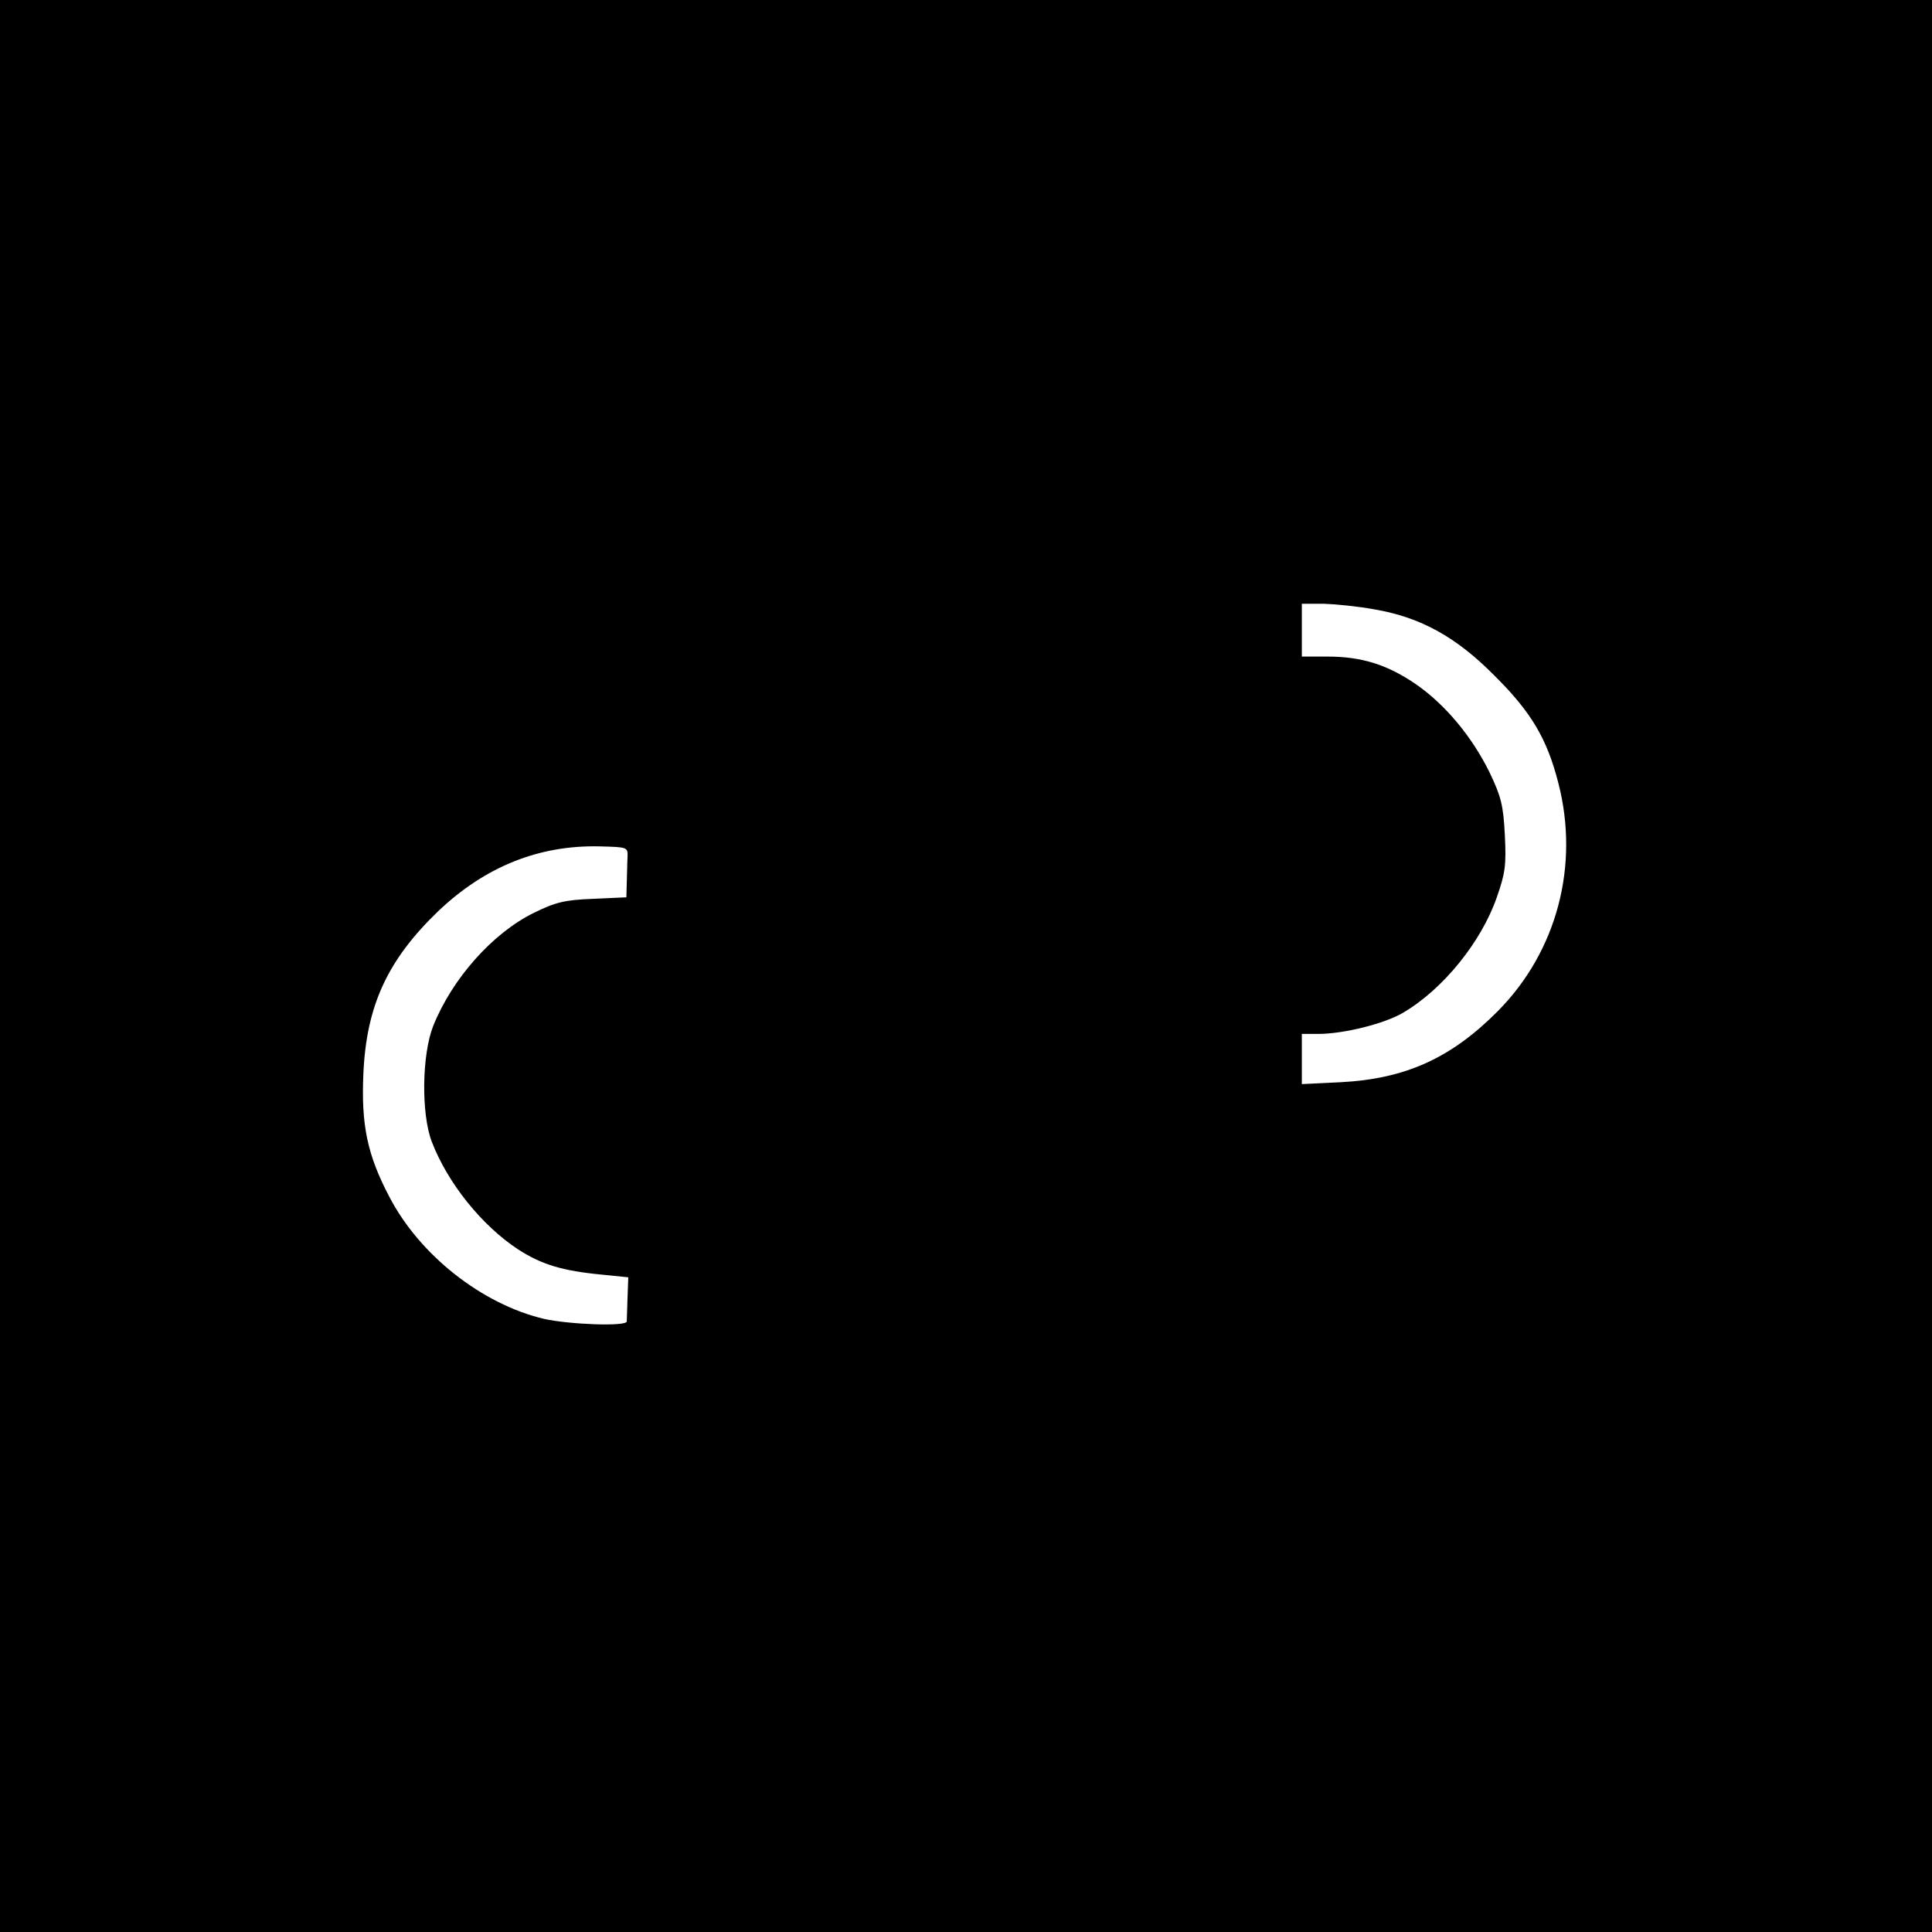
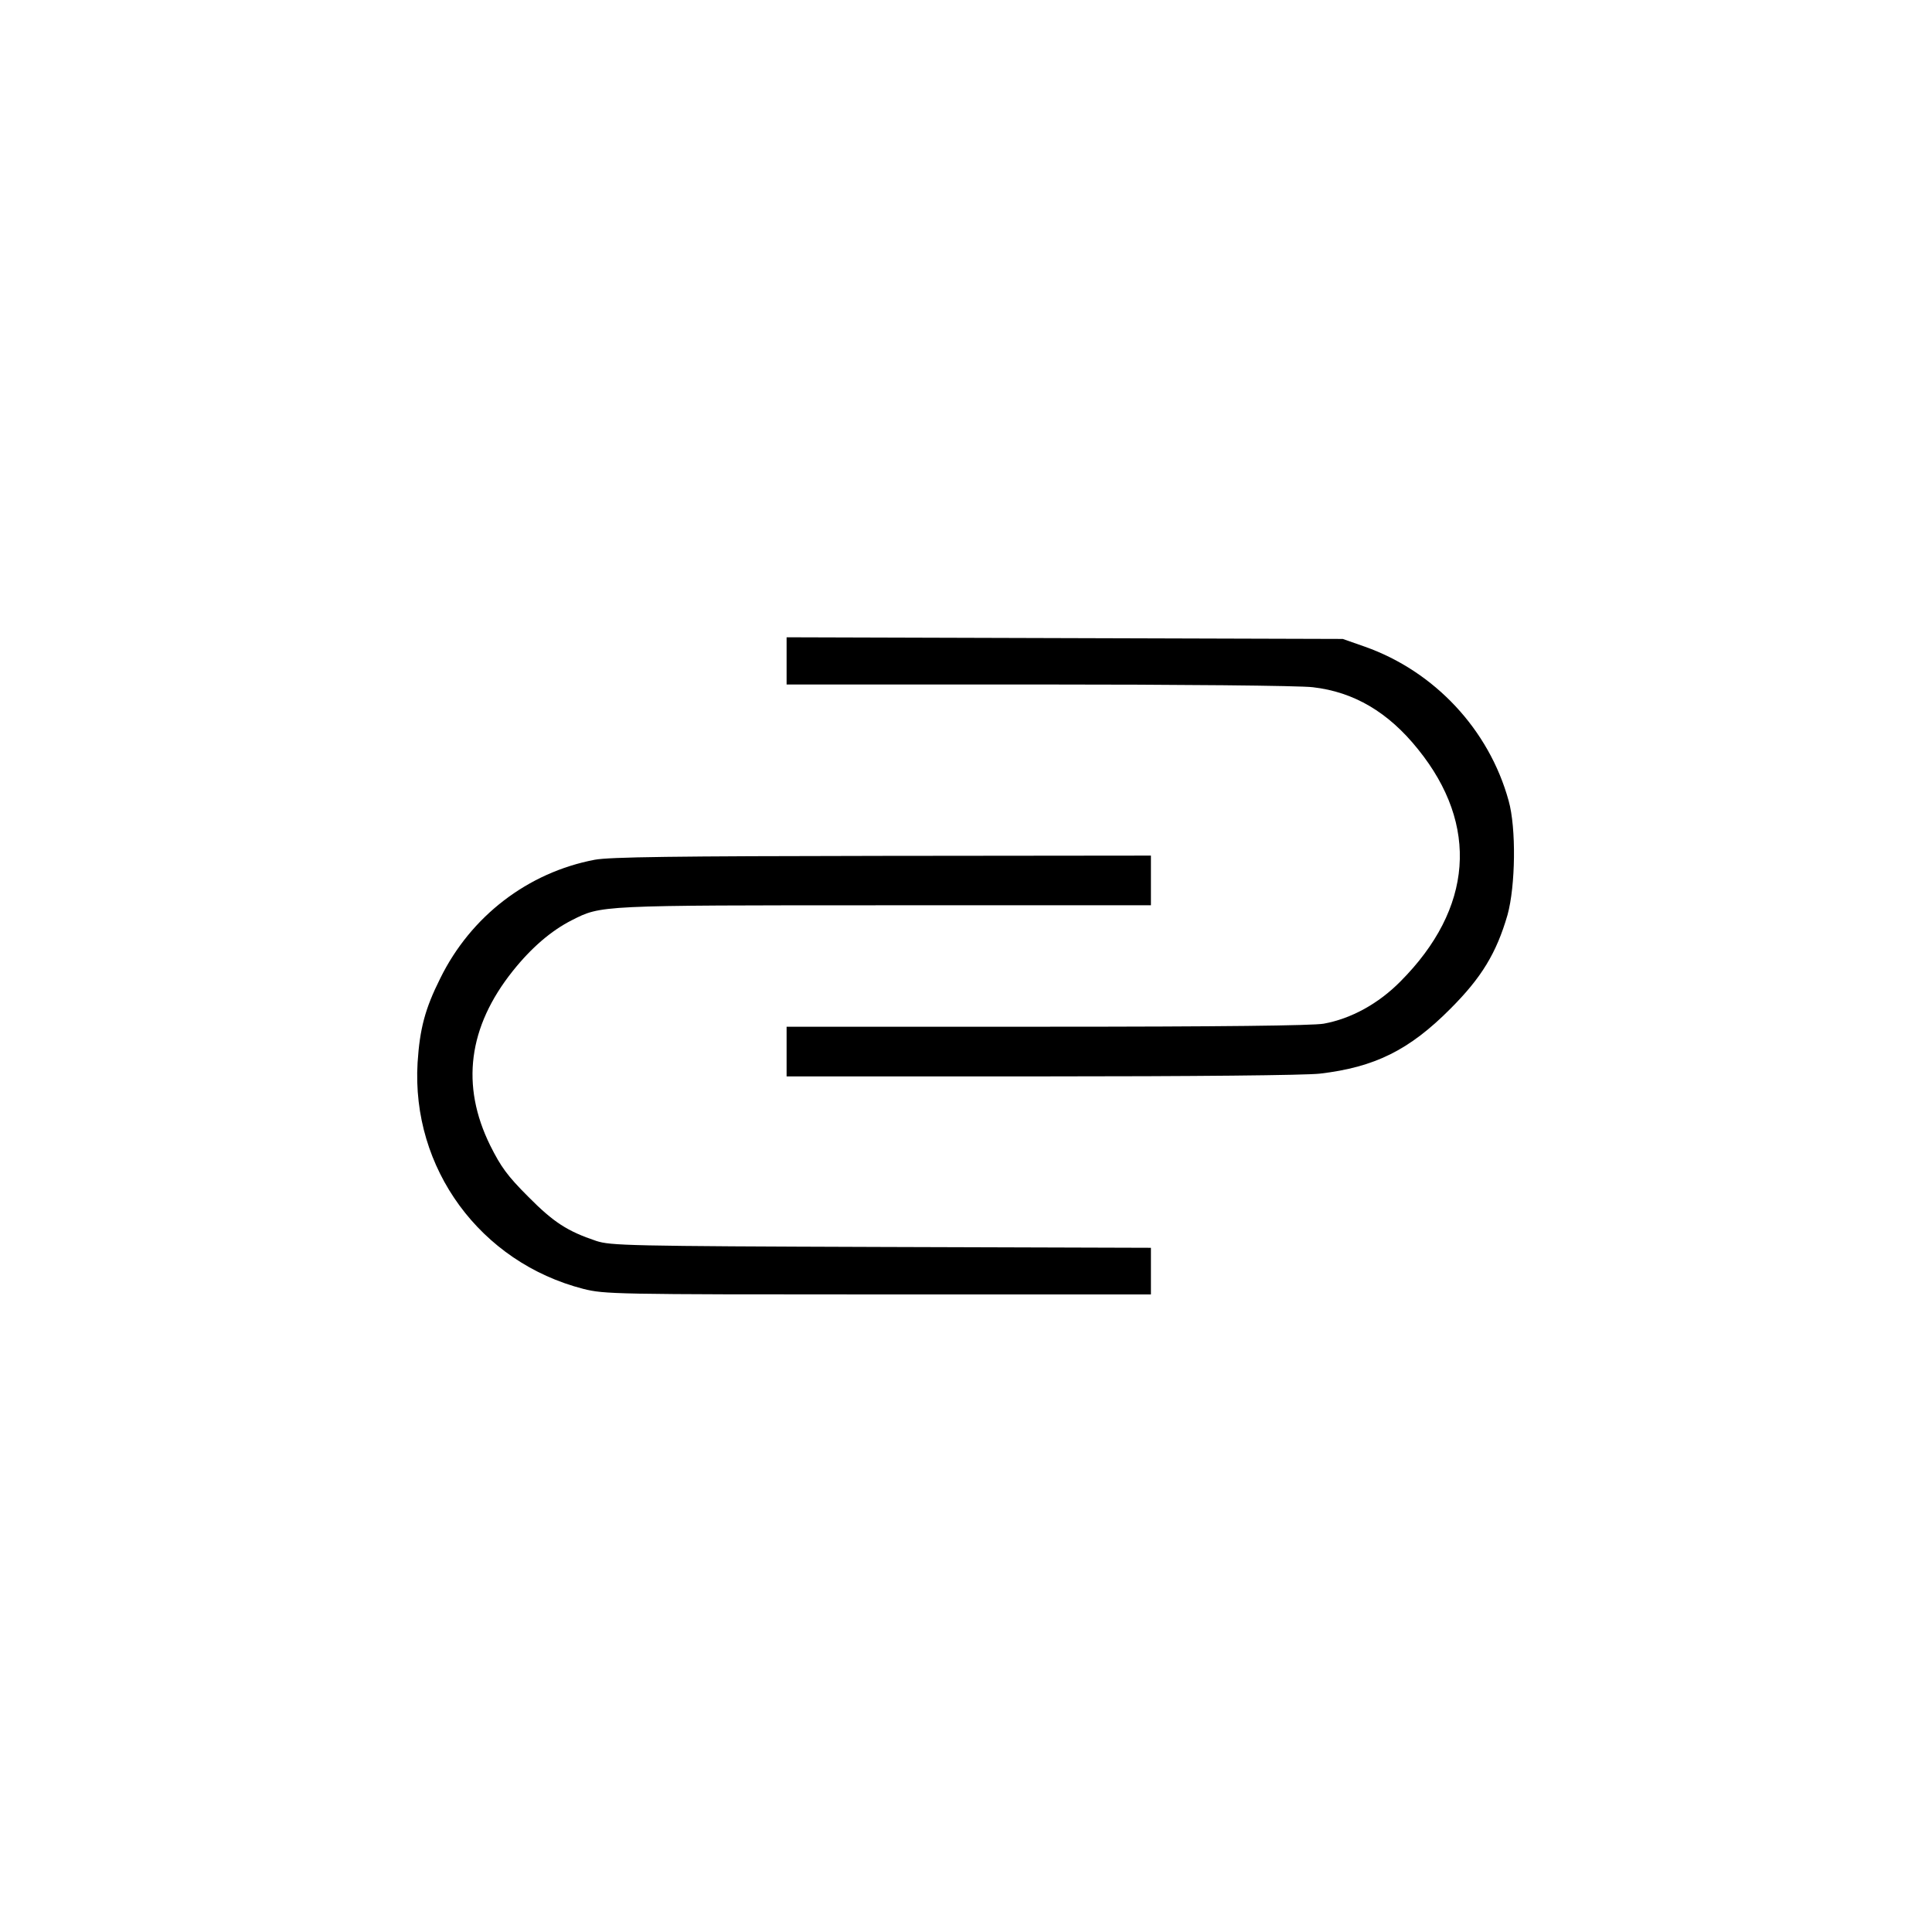
- <svg xmlns="http://www.w3.org/2000/svg" version="1.0" width="512pt" height="512pt" viewBox="0 0 512 512" preserveAspectRatio="xMidYMid meet">
-   <g transform="translate(0,512) scale(0.1,-0.1)" fill="#000000" stroke="none">
-     <path d="M0 2560 l0 -2560 2560 0 2560 0 0 2560 0 2560 -2560 0 -2560 0 0 -2560z m3643 945 c122 -21 216 -73 317 -175 98 -97 140 -168 170 -286 56 -218 -4 -445 -160 -603 -125 -126 -246 -180 -417 -189 l-103 -5 0 67 0 66 43 0 c68 0 176 27 225 56 106 62 208 188 249 307 22 63 25 84 21 164 -4 79 -10 102 -40 165 -47 96 -118 181 -196 235 -76 52 -144 73 -234 73 l-68 0 0 70 0 70 58 0 c31 -1 92 -7 135 -15z m-1980 -657 c-1 -16 -1 -45 -2 -67 l-1 -39 -89 -4 c-75 -3 -99 -9 -156 -37 -110 -54 -217 -175 -267 -300 -30 -76 -32 -232 -4 -306 42 -110 133 -223 229 -286 62 -40 117 -57 223 -67 l69 -7 -2 -55 c-1 -30 -2 -58 -2 -62 -1 -14 -154 -8 -220 7 -164 39 -329 169 -409 323 -59 112 -75 191 -69 327 8 180 64 301 198 430 124 118 267 176 429 172 74 -2 74 -2 73 -29z" />
+ <svg xmlns="http://www.w3.org/2000/svg" version="1.0" width="700pt" height="700pt" viewBox="0 0 700 700" preserveAspectRatio="xMidYMid meet">
+   <g transform="translate(0,700) scale(0.1,-0.1)" fill="#000000" stroke="none">
+     <path d="M2850 4605 l0 -85 913 0 c502 0 949 -4 994 -10 148 -17 273 -90 381 -225 222 -275 199 -577 -64 -841 -80 -81 -179 -135 -278 -153 -40 -7 -373 -11 -1003 -11 l-943 0 0 -90 0 -90 923 0 c549 0 957 4 1009 10 198 23 324 85 473 235 113 113 167 202 207 340 29 105 32 315 4 414 -71 258 -269 469 -521 558 l-80 28 -1007 3 -1008 3 0 -86z" />
+     <path d="M2155 3885 c-242 -46 -449 -204 -560 -430 -55 -110 -74 -182 -82 -305 -23 -383 227 -724 601 -820 77 -19 108 -20 1068 -20 l988 0 0 85 0 84 -977 3 c-919 3 -981 5 -1033 22 -104 35 -154 67 -246 160 -76 76 -99 108 -138 186 -107 217 -80 429 82 632 67 84 139 146 214 184 107 54 94 54 1136 54 l962 0 0 90 0 90 -972 -1 c-760 -1 -988 -4 -1043 -14z" />
  </g>
</svg>
